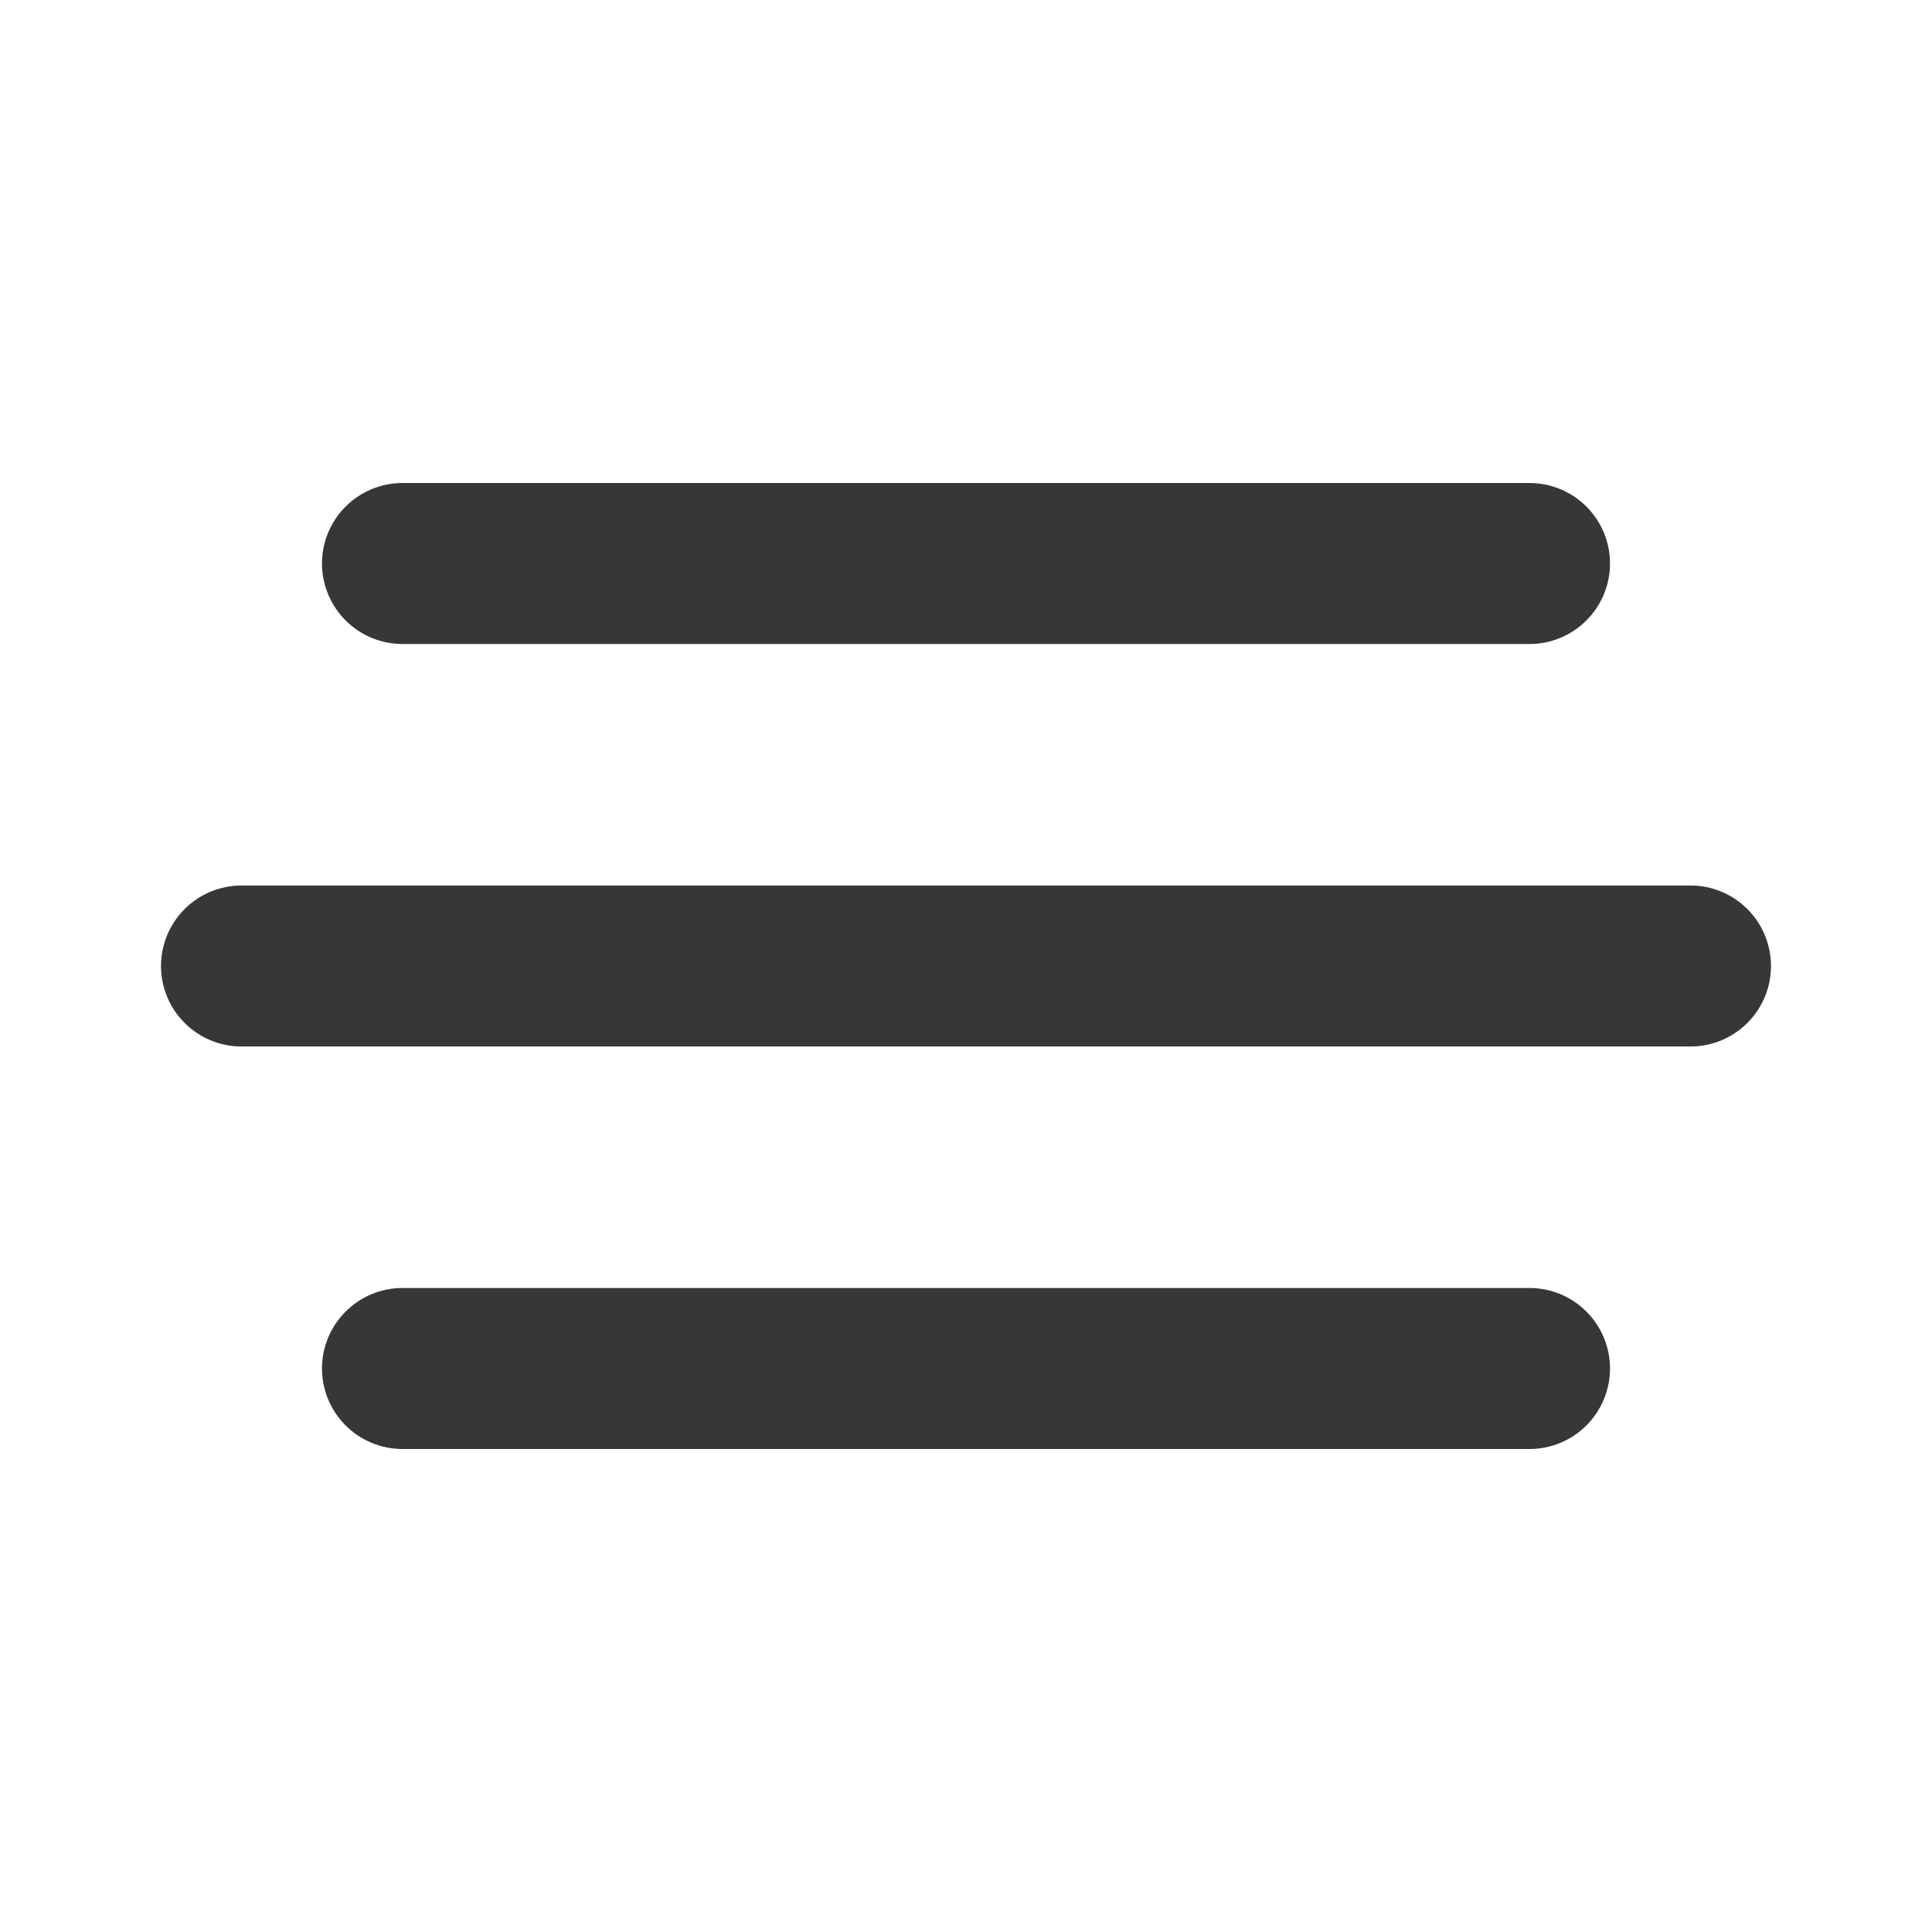
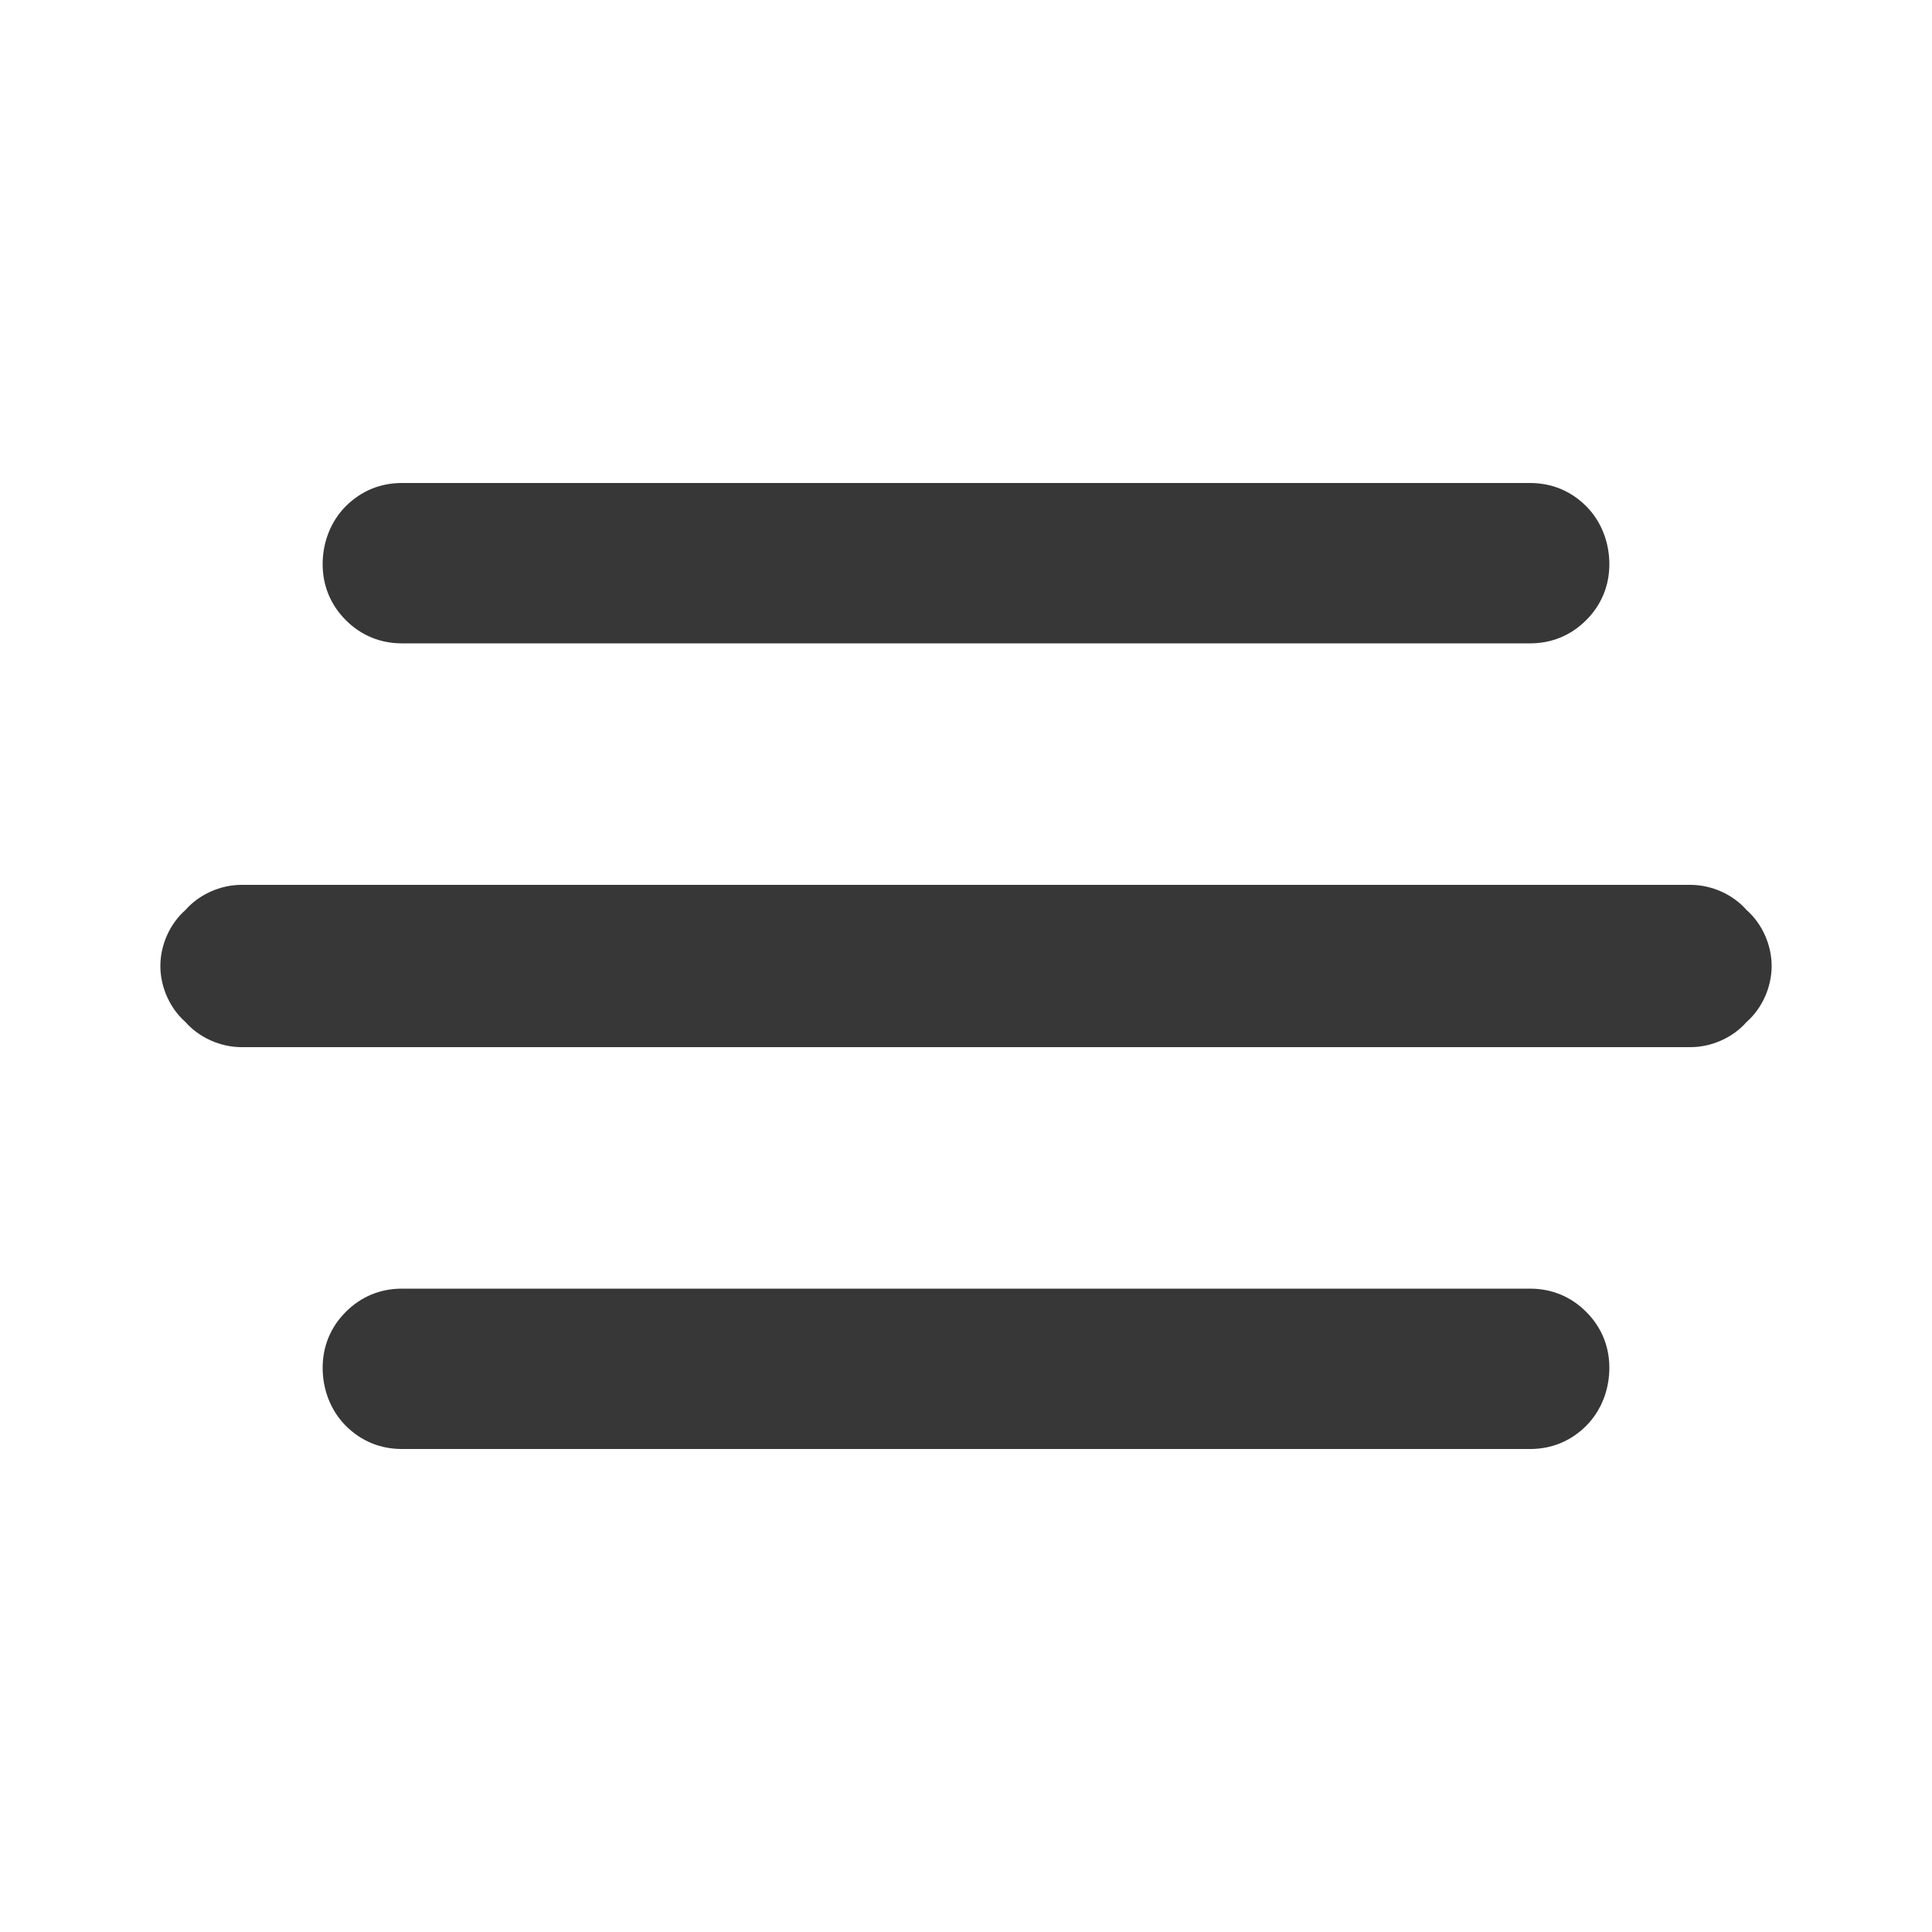
- <svg xmlns="http://www.w3.org/2000/svg" width="50" height="50" viewBox="0 0 50 50" fill="none">
-   <path d="M10.417 16.667H39.583C40.136 16.667 40.666 16.447 41.056 16.056C41.447 15.666 41.667 15.136 41.667 14.583C41.667 14.031 41.447 13.501 41.056 13.11C40.666 12.72 40.136 12.5 39.583 12.5H10.417C9.864 12.5 9.334 12.72 8.944 13.11C8.553 13.501 8.333 14.031 8.333 14.583C8.333 15.136 8.553 15.666 8.944 16.056C9.334 16.447 9.864 16.667 10.417 16.667ZM43.75 22.917H6.25C5.697 22.917 5.168 23.136 4.777 23.527C4.386 23.918 4.167 24.448 4.167 25C4.167 25.552 4.386 26.082 4.777 26.473C5.168 26.864 5.697 27.083 6.25 27.083H43.75C44.303 27.083 44.832 26.864 45.223 26.473C45.614 26.082 45.833 25.552 45.833 25C45.833 24.448 45.614 23.918 45.223 23.527C44.832 23.136 44.303 22.917 43.75 22.917ZM39.583 33.333H10.417C9.864 33.333 9.334 33.553 8.944 33.944C8.553 34.334 8.333 34.864 8.333 35.417C8.333 35.969 8.553 36.499 8.944 36.89C9.334 37.281 9.864 37.5 10.417 37.5H39.583C40.136 37.5 40.666 37.281 41.056 36.89C41.447 36.499 41.667 35.969 41.667 35.417C41.667 34.864 41.447 34.334 41.056 33.944C40.666 33.553 40.136 33.333 39.583 33.333Z" fill="#373737" />
+ <svg xmlns="http://www.w3.org/2000/svg" width="1" height="1" viewBox="0 0 1 1" fill="none">
+   <path d="M0.208 0.333H0.792C0.803 0.333 0.813 0.329 0.821 0.321C0.829 0.313 0.833 0.303 0.833 0.292C0.833 0.281 0.829 0.27 0.821 0.262C0.813 0.254 0.803 0.25 0.792 0.25H0.208C0.197 0.25 0.187 0.254 0.179 0.262C0.171 0.27 0.167 0.281 0.167 0.292C0.167 0.303 0.171 0.313 0.179 0.321C0.187 0.329 0.197 0.333 0.208 0.333ZM0.875 0.458H0.125C0.114 0.458 0.103 0.463 0.096 0.471C0.088 0.478 0.083 0.489 0.083 0.5C0.083 0.511 0.088 0.522 0.096 0.529C0.103 0.537 0.114 0.542 0.125 0.542H0.875C0.886 0.542 0.897 0.537 0.904 0.529C0.912 0.522 0.917 0.511 0.917 0.5C0.917 0.489 0.912 0.478 0.904 0.471C0.897 0.463 0.886 0.458 0.875 0.458ZM0.792 0.667H0.208C0.197 0.667 0.187 0.671 0.179 0.679C0.171 0.687 0.167 0.697 0.167 0.708C0.167 0.719 0.171 0.73 0.179 0.738C0.187 0.746 0.197 0.75 0.208 0.75H0.792C0.803 0.75 0.813 0.746 0.821 0.738C0.829 0.73 0.833 0.719 0.833 0.708C0.833 0.697 0.829 0.687 0.821 0.679C0.813 0.671 0.803 0.667 0.792 0.667Z" fill="#373737" />
</svg>
